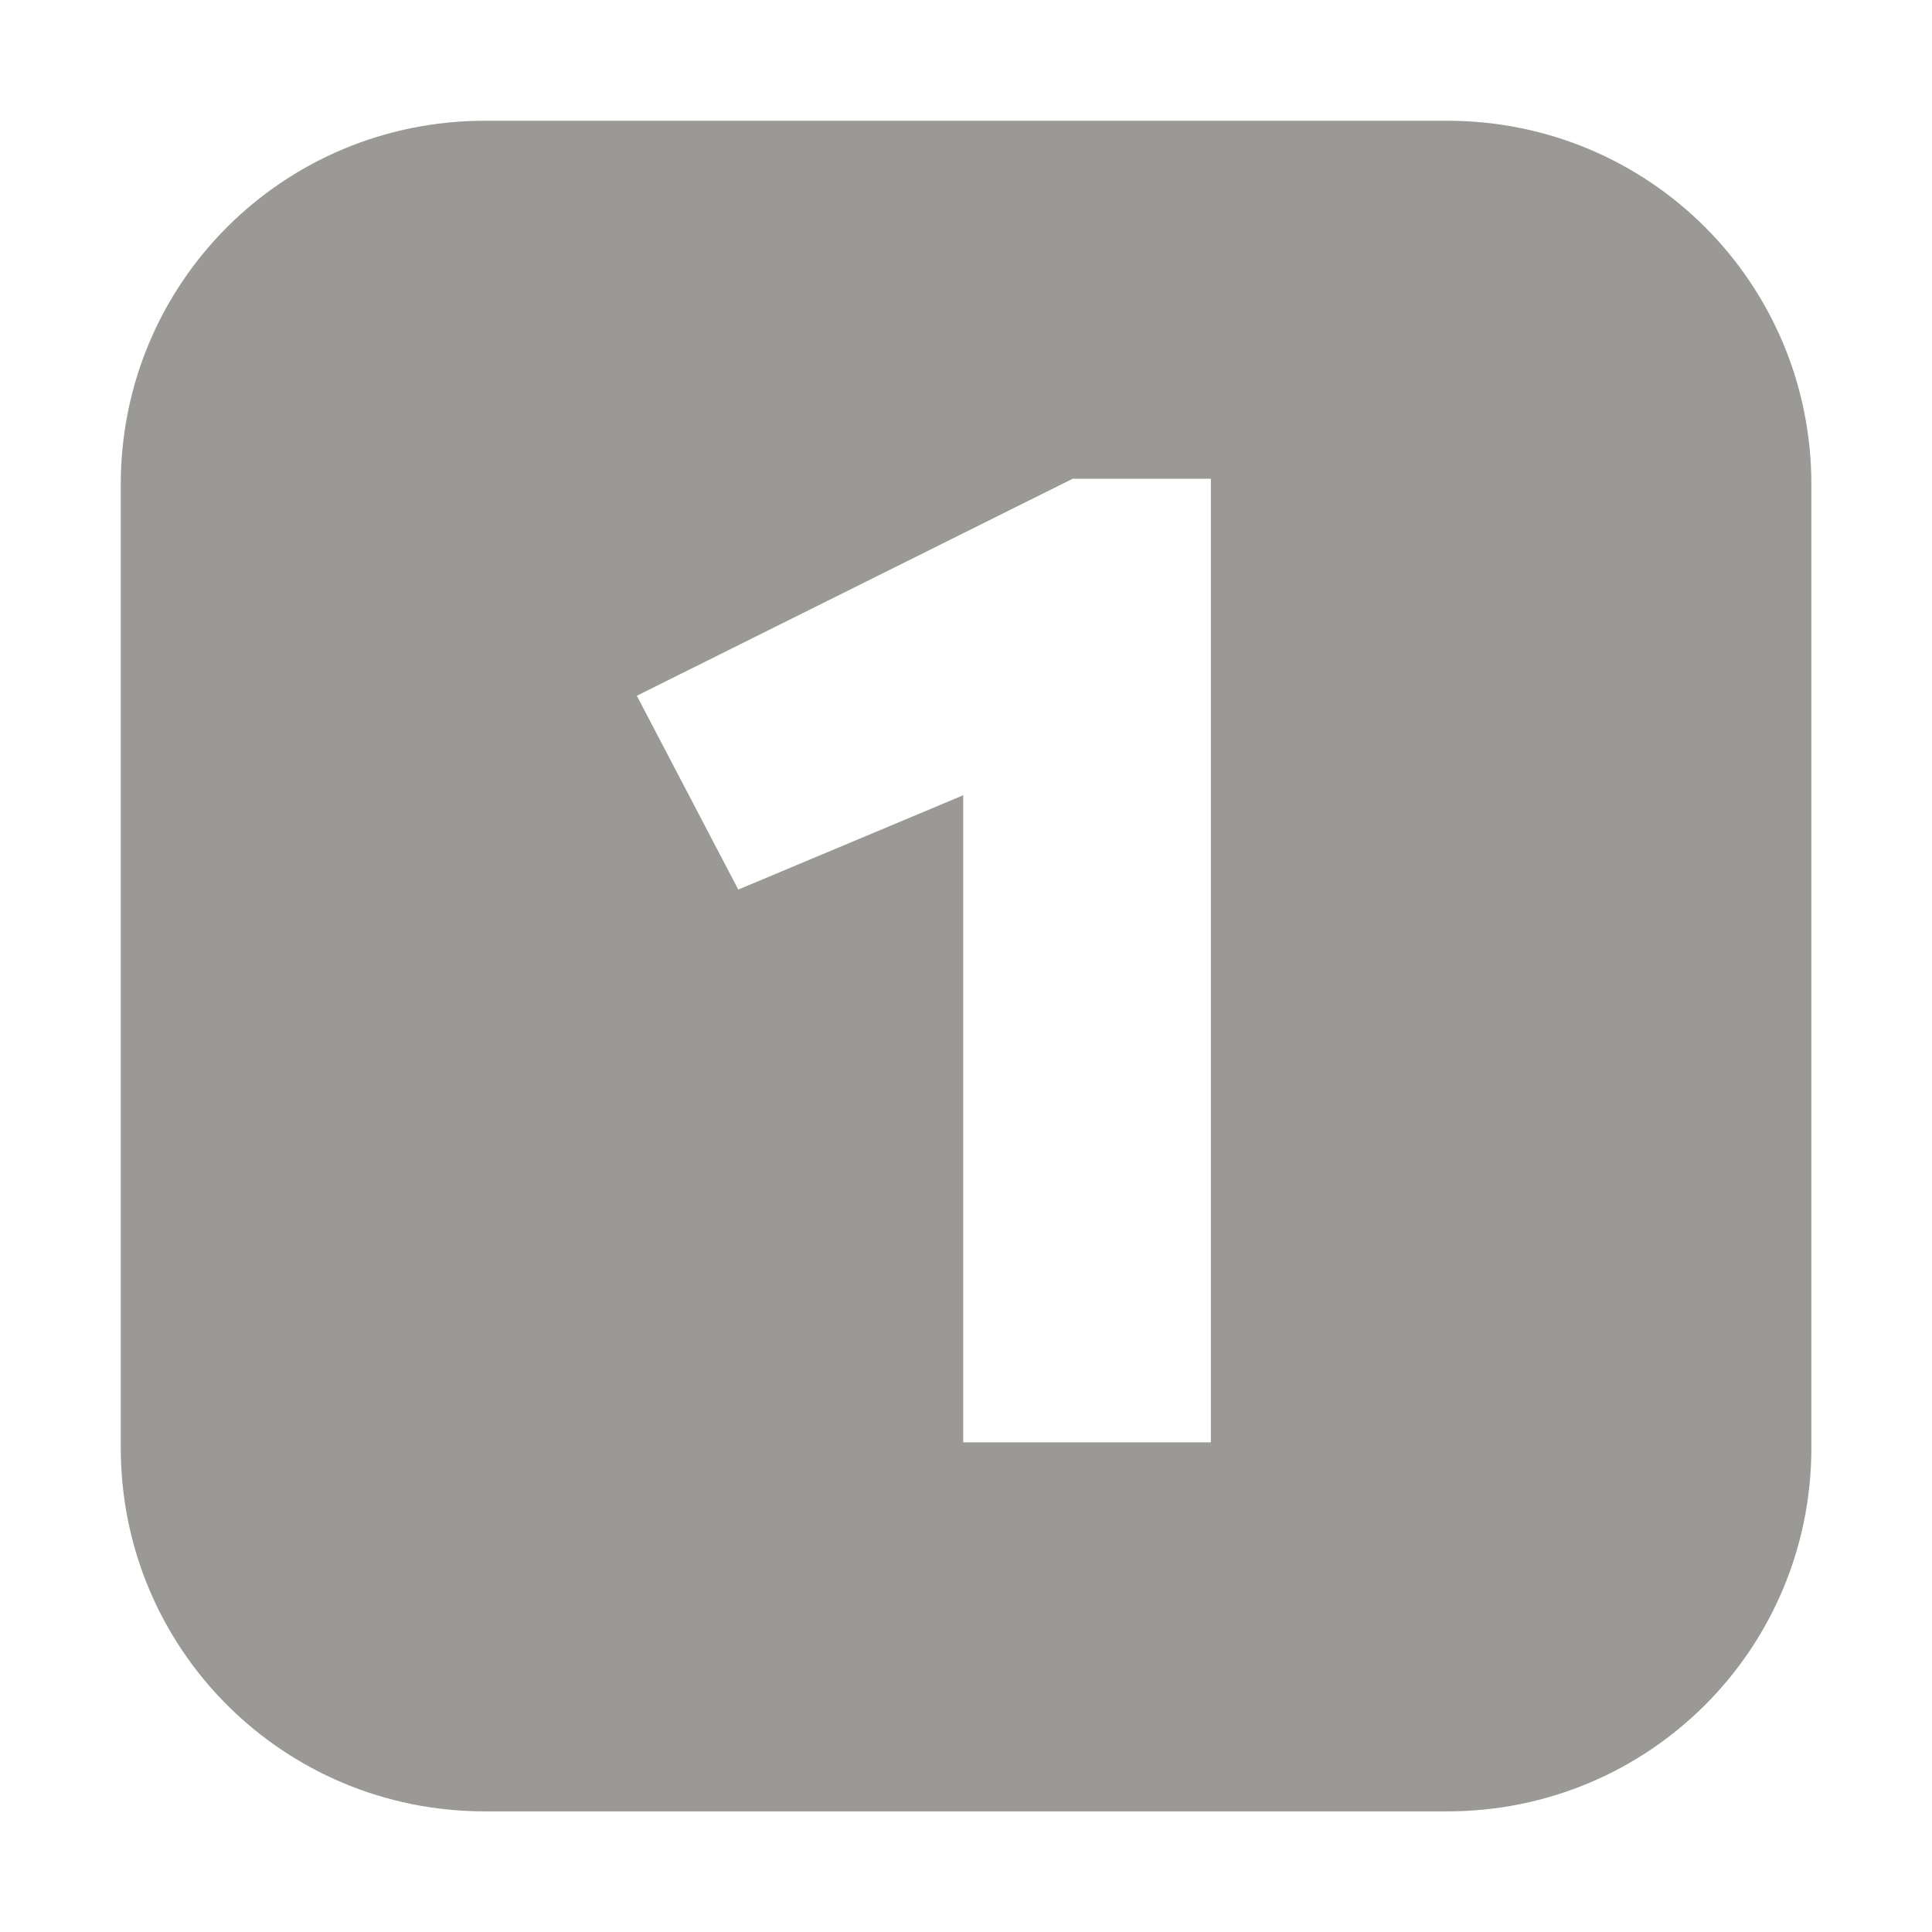
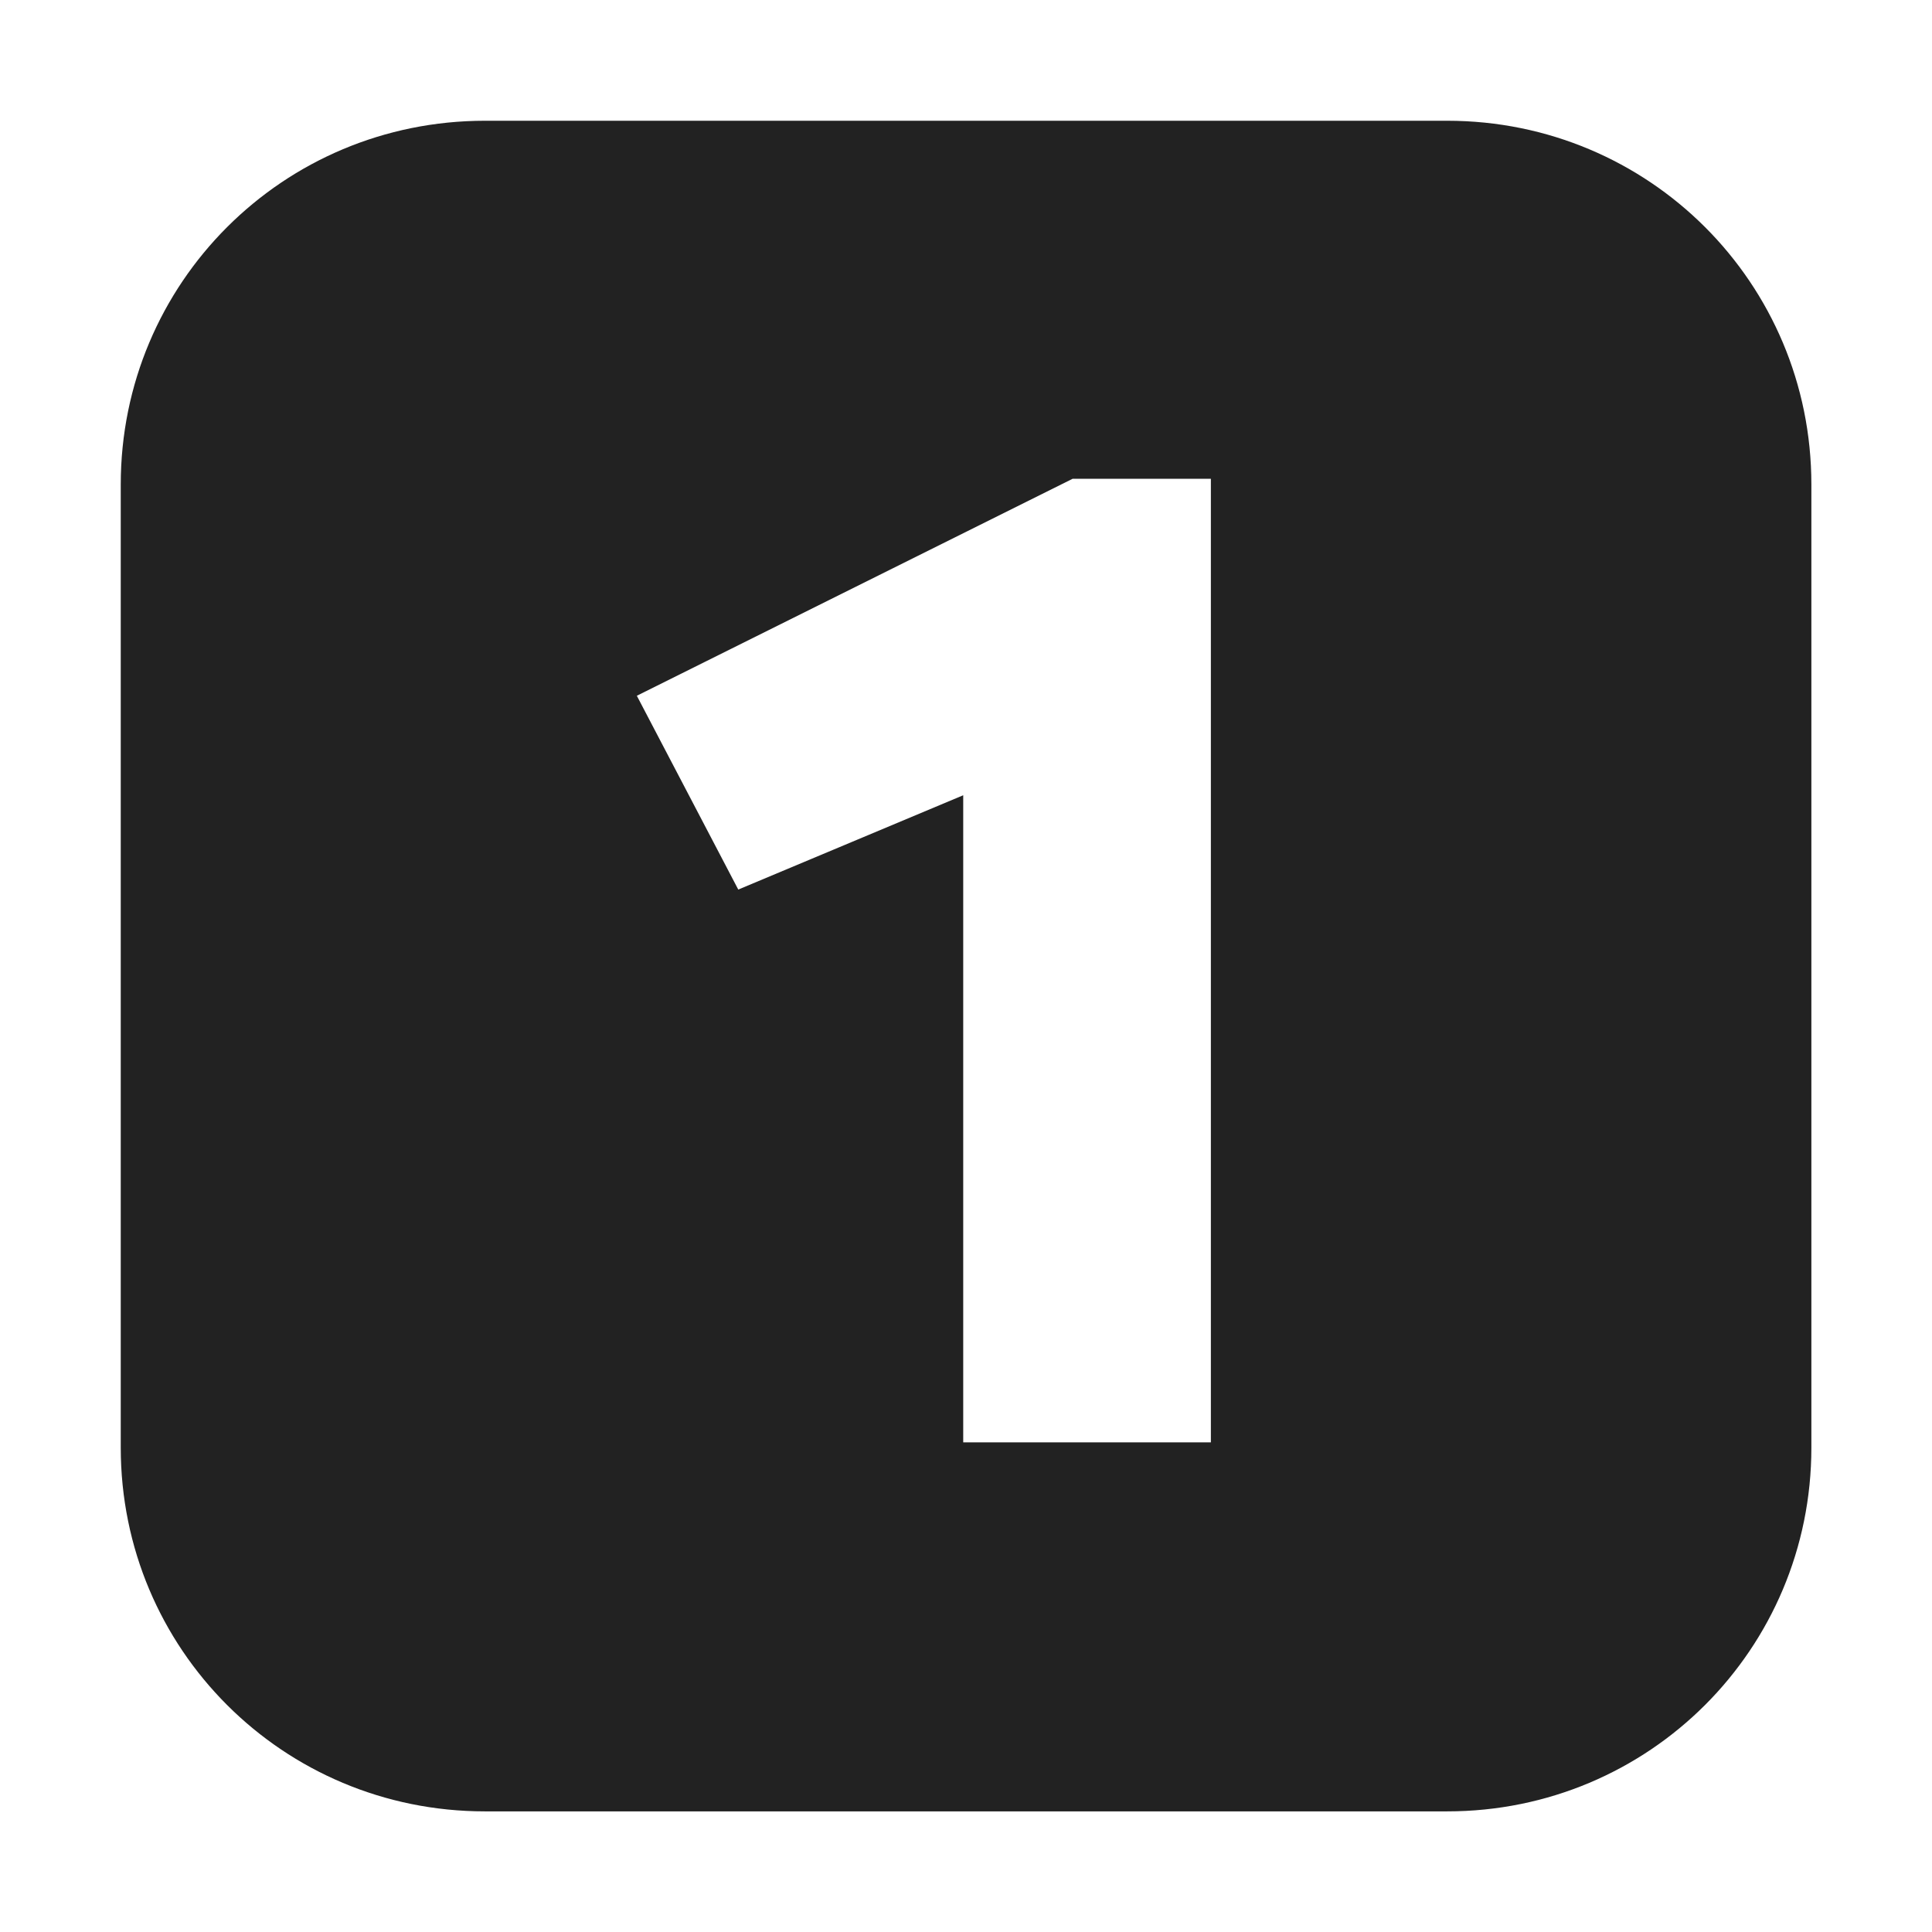
<svg xmlns="http://www.w3.org/2000/svg" height="16px" viewBox="0 0 16 16" width="16px">
-   <path d="m 4.016 1 c -1.672 0 -3.016 1.344 -3.016 3.012 v 7.977 c 0 1.668 1.344 3.012 3.016 3.012 h 7.969 c 1.672 0 3.016 -1.344 3.016 -3.012 v -7.977 c 0 -1.668 -1.344 -3.012 -3.016 -3.012 z m 4.867 2.965 h 1.145 v 7.98 h -2.051 v -5.359 l -1.863 0.781 l -0.84 -1.605 z m 0 0" fill="#9a9996" />
+   <path d="m 4.016 1 c -1.672 0 -3.016 1.344 -3.016 3.012 v 7.977 c 0 1.668 1.344 3.012 3.016 3.012 h 7.969 c 1.672 0 3.016 -1.344 3.016 -3.012 v -7.977 c 0 -1.668 -1.344 -3.012 -3.016 -3.012 z m 4.867 2.965 h 1.145 v 7.98 h -2.051 v -5.359 l -1.863 0.781 l -0.84 -1.605 z m 0 0" fill="#222222" />
</svg>
